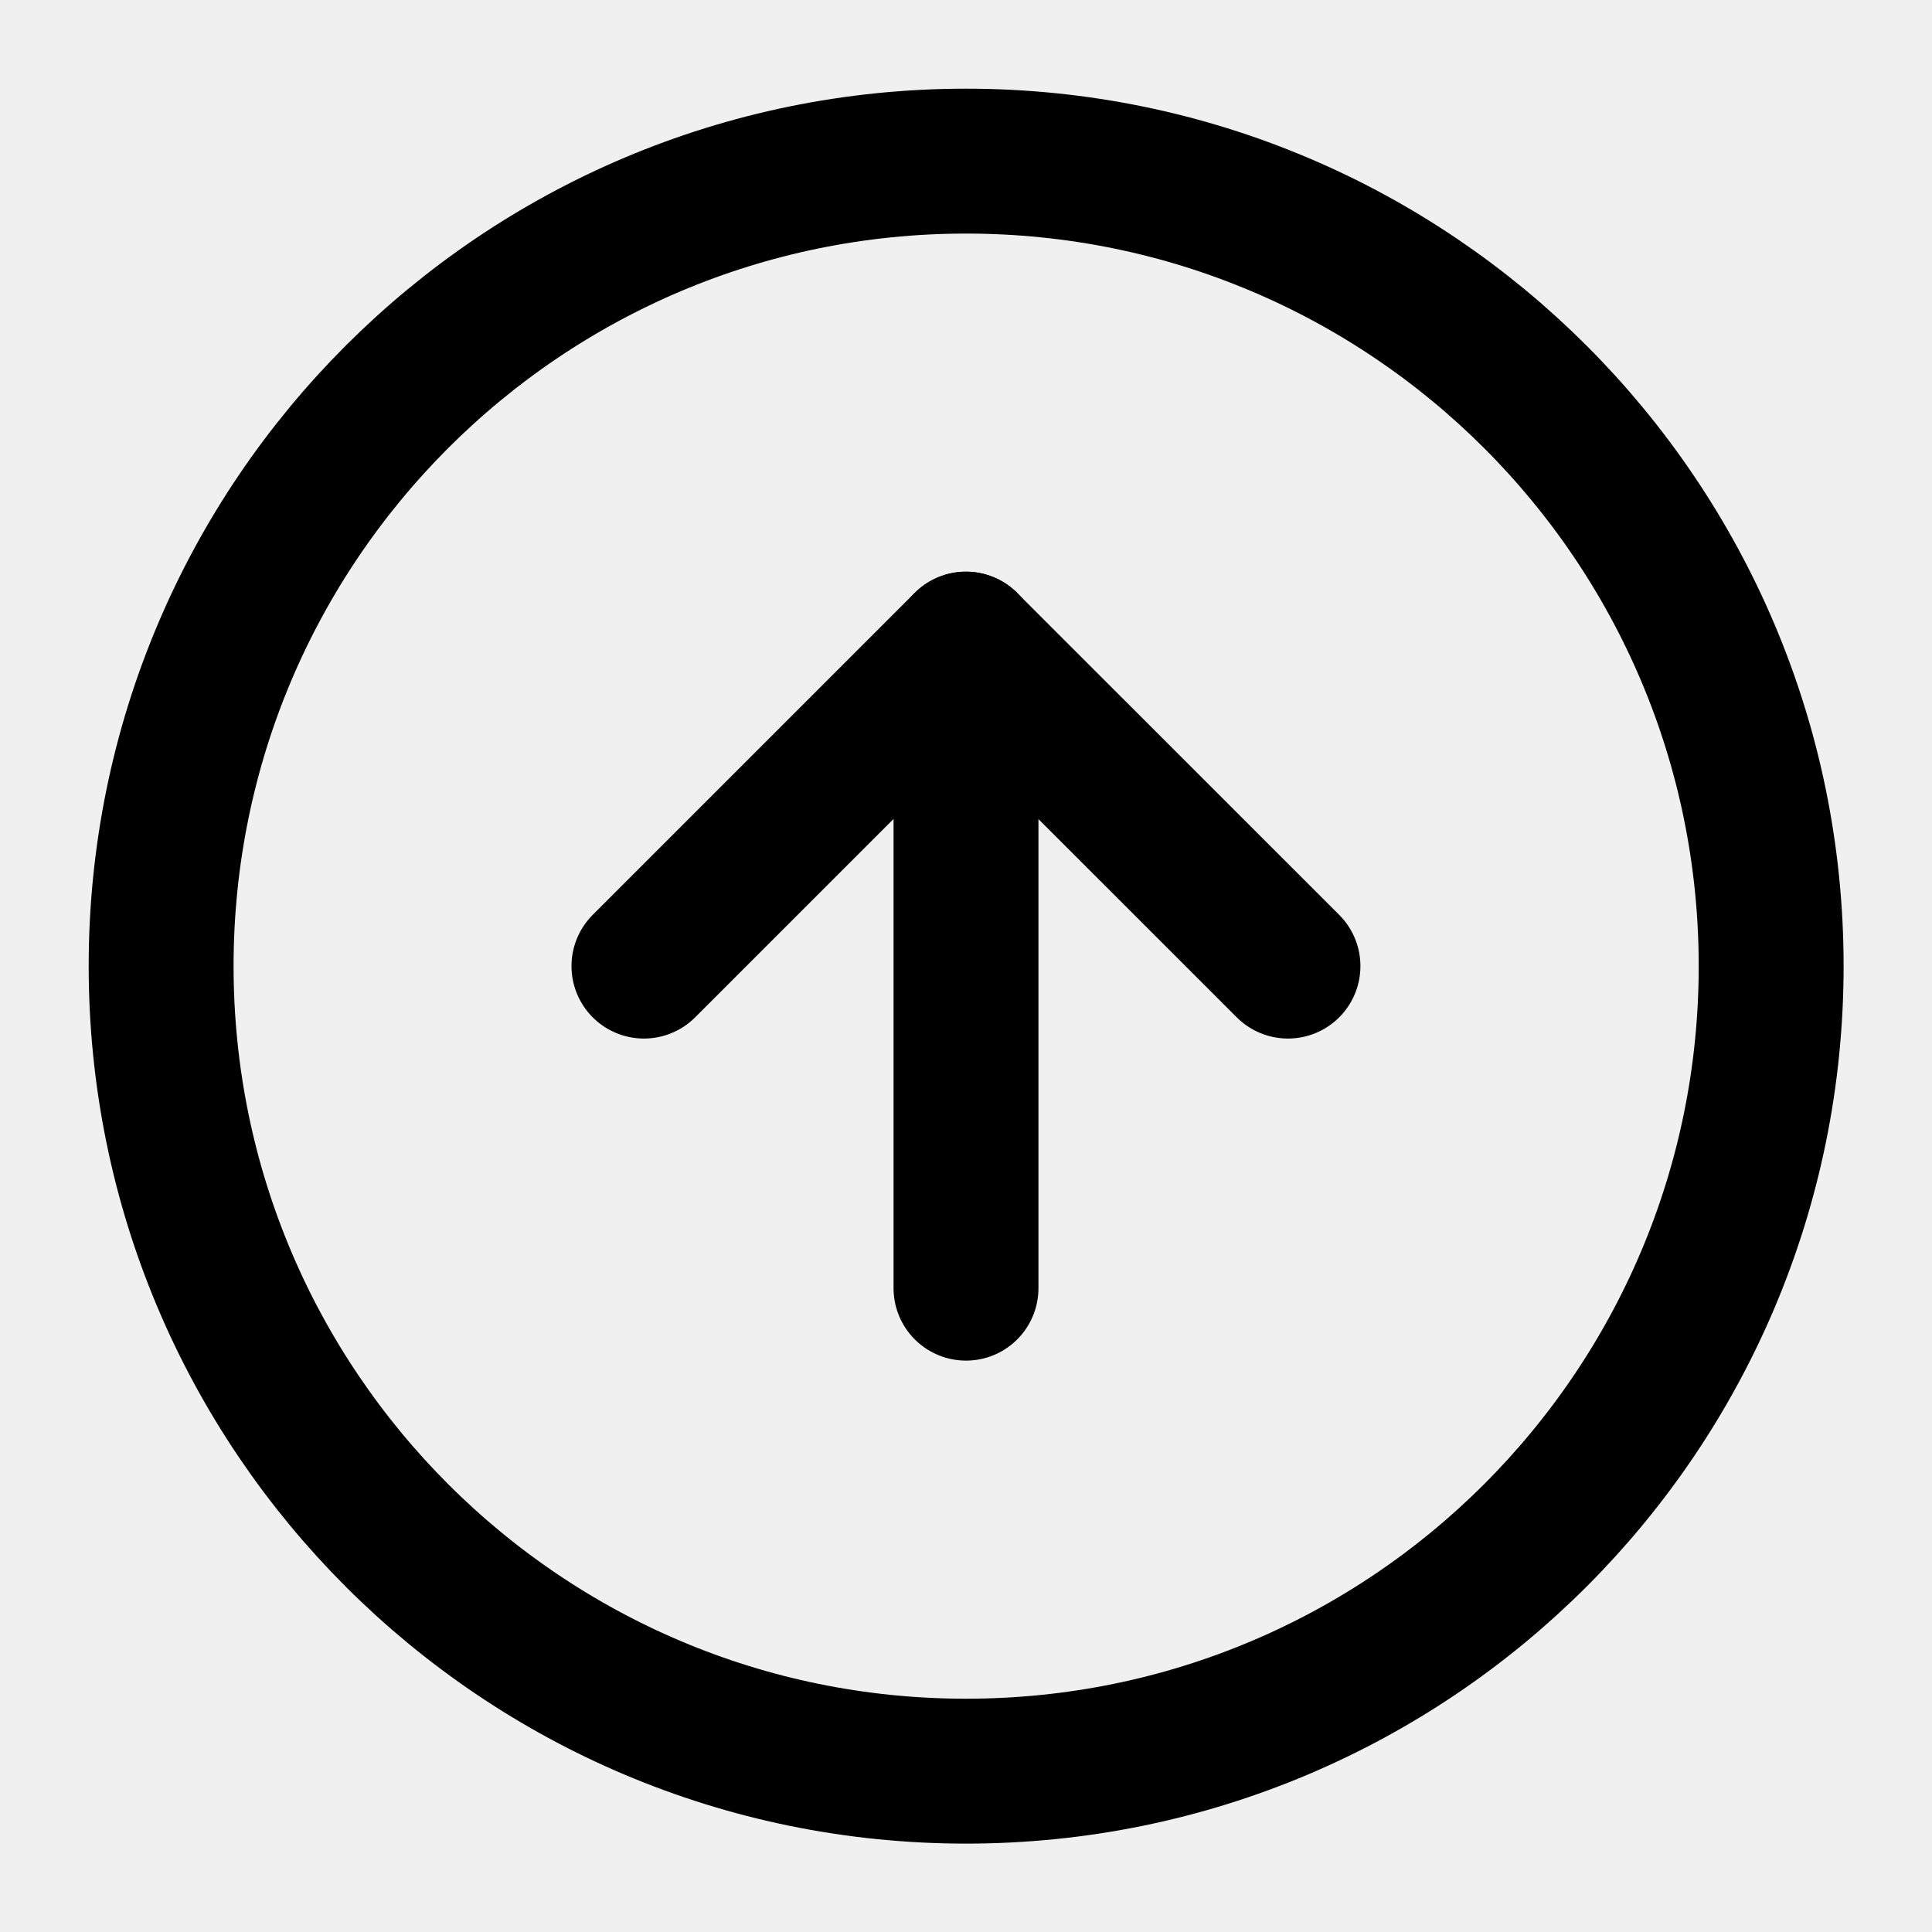
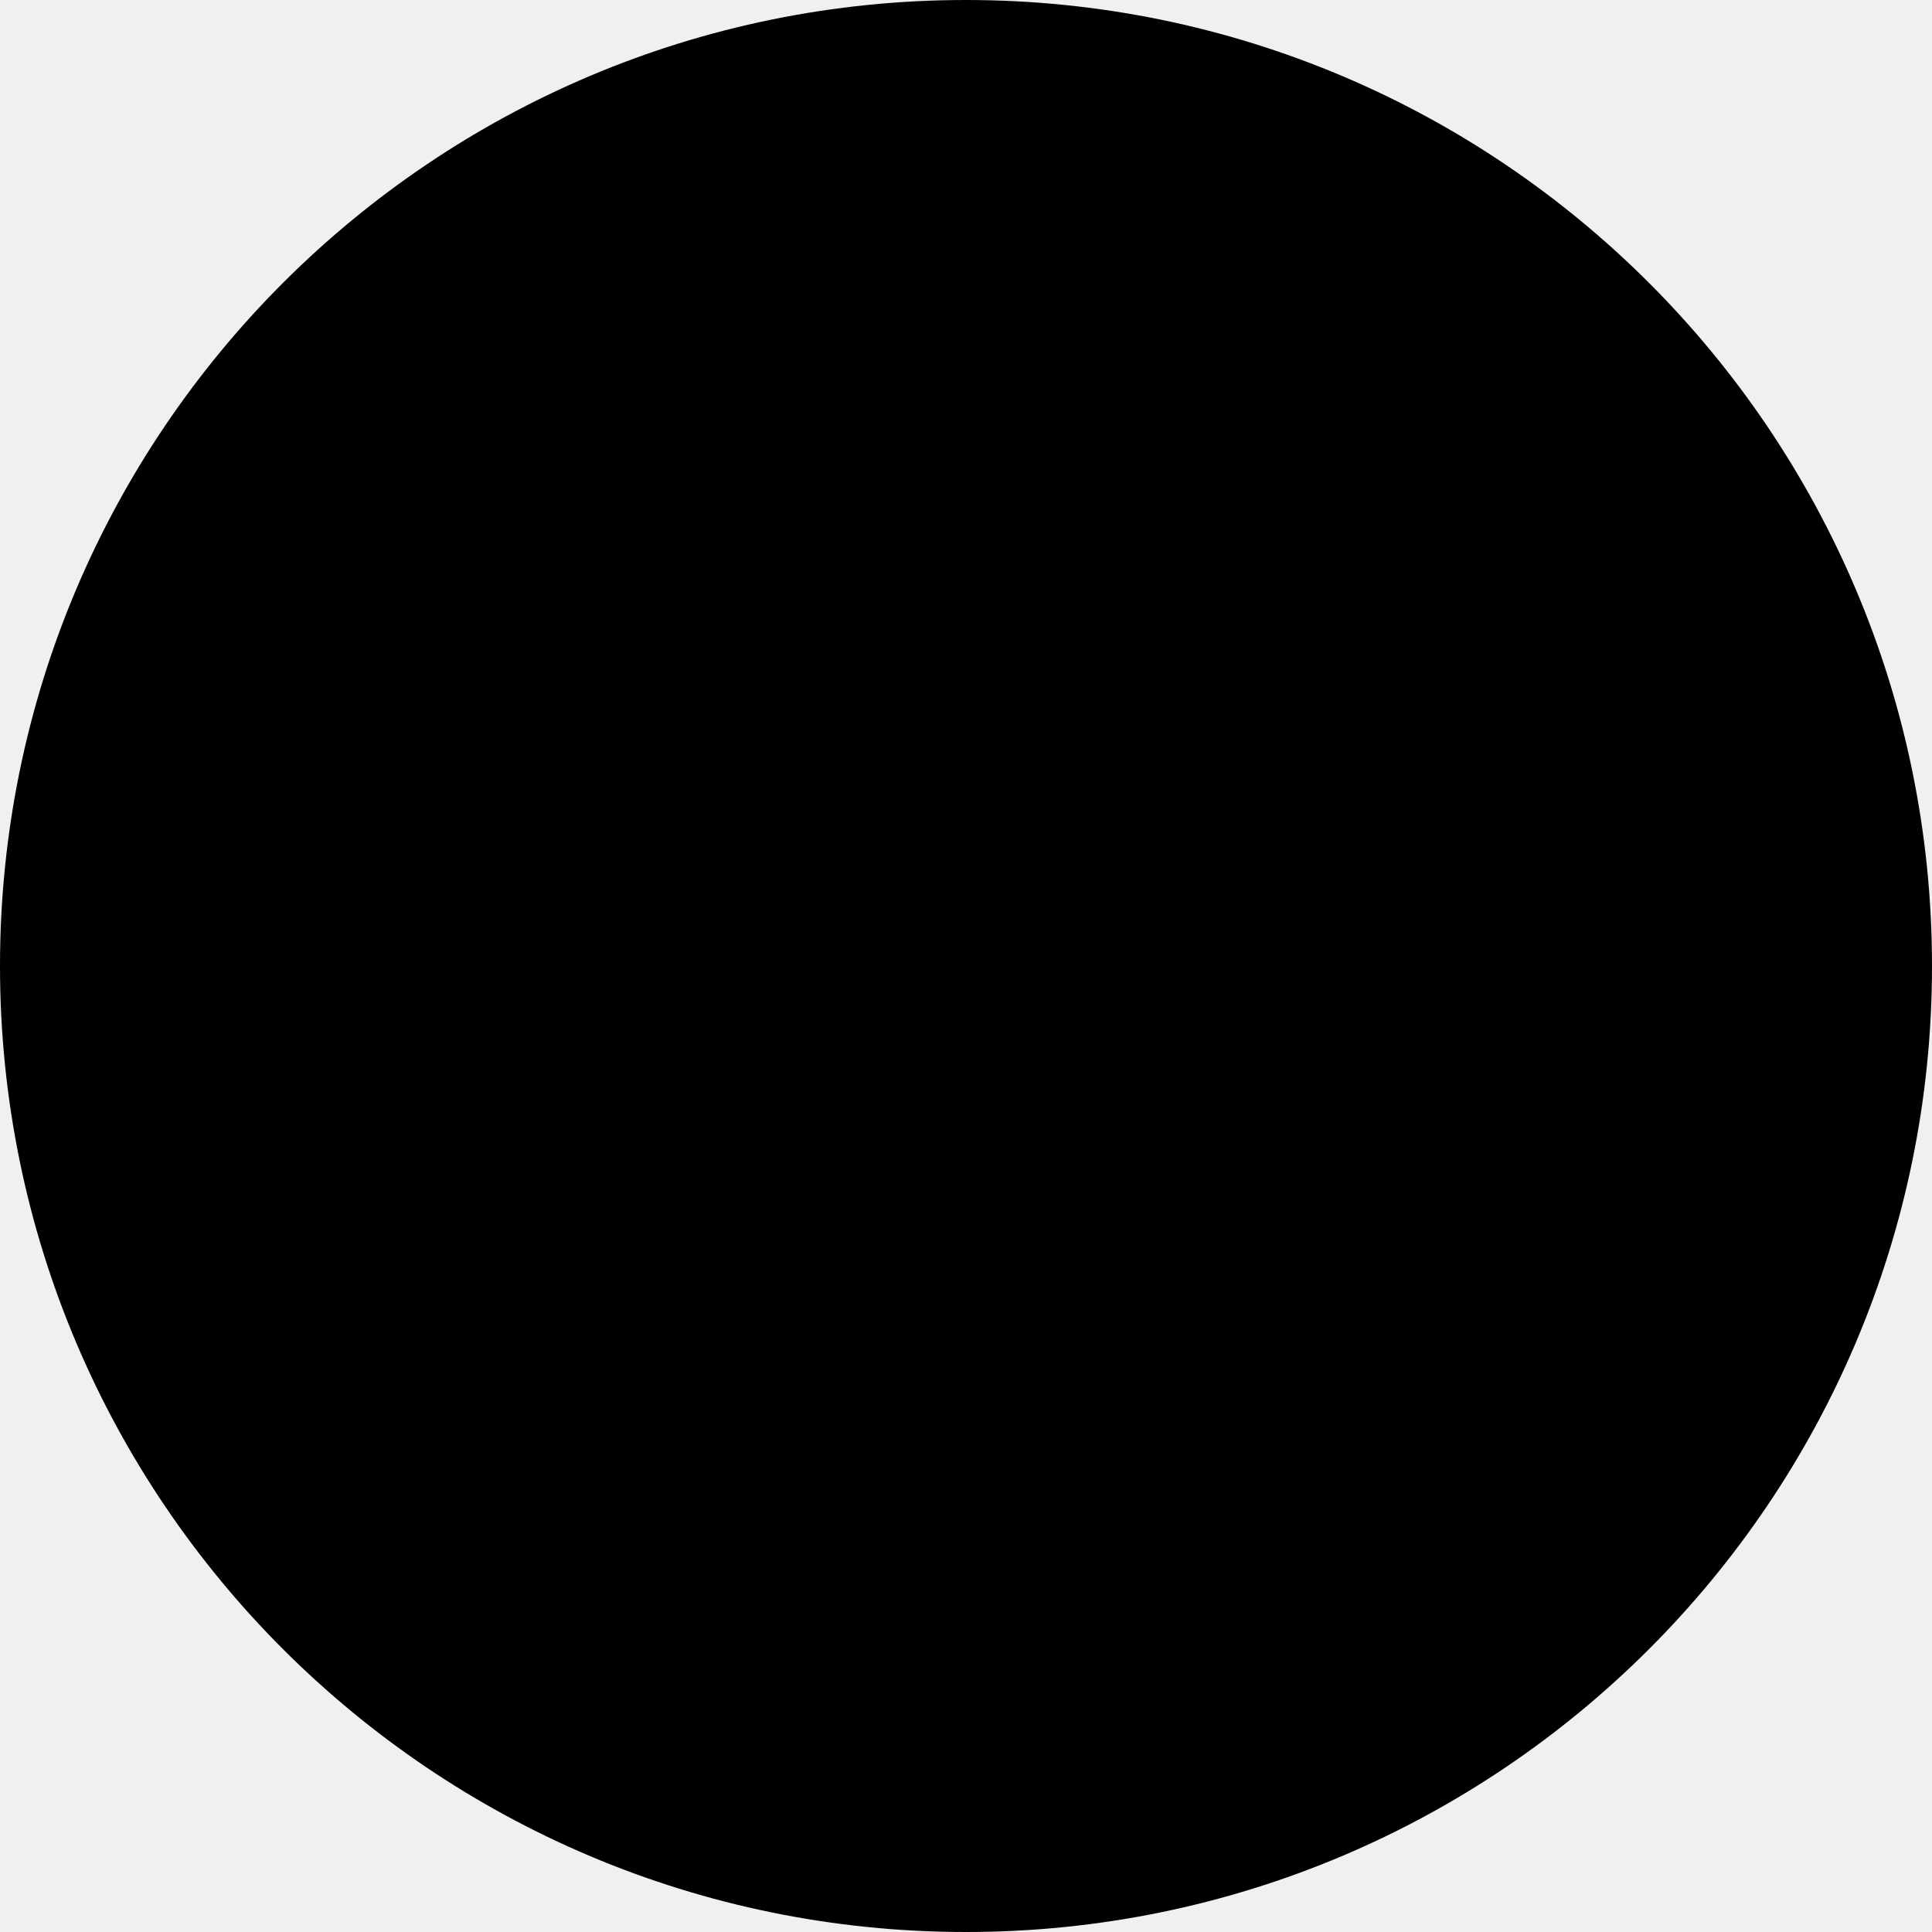
- <svg xmlns="http://www.w3.org/2000/svg" width="20" height="20" viewBox="0 0 20 20" fill="none">
-   <g clip-path="url(#clip0_19170_223906)">
-     <path d="M10.001 18.335C14.604 18.335 18.335 14.604 18.335 10.001C18.335 5.399 14.604 1.668 10.001 1.668C5.399 1.668 1.668 5.399 1.668 10.001C1.668 14.604 5.399 18.335 10.001 18.335Z" stroke="currentColor" stroke-width="1.5" stroke-linecap="round" stroke-linejoin="round" />
-     <path d="M13.333 10.001L9.999 6.668L6.666 10.001" stroke="currentColor" stroke-width="1.5" stroke-linecap="round" stroke-linejoin="round" />
-     <path d="M10 13.335V6.668" stroke="currentColor" stroke-width="1.5" stroke-linecap="round" stroke-linejoin="round" />
+ <svg xmlns="http://www.w3.org/2000/svg" width="14" height="14" viewBox="0 0 14 14" fill="none">
+   <g clip-path="url(#clip0_31570_53545)">
+     <path d="M7 0.5C10.59 0.5 13.5 3.41 13.5 7C13.5 10.59 10.59 13.5 7 13.5C3.41 13.5 0.5 10.59 0.5 7C0.5 3.41 3.41 0.5 7 0.5Z" fill="currentColor" stroke="currentColor" />
+     <path d="M10.508 6.924L7.004 3.42L3.5 6.924" stroke="black" stroke-width="1.5" />
+     <path d="M7 11L7 4" stroke="black" stroke-width="1.5" />
  </g>
  <defs>
-     <clipPath id="clip0_19170_223906">
-       <rect width="20" height="20" fill="currentColor" />
+     <clipPath id="clip0_31570_53545">
+       <rect width="14" height="14" fill="white" />
    </clipPath>
  </defs>
</svg>
